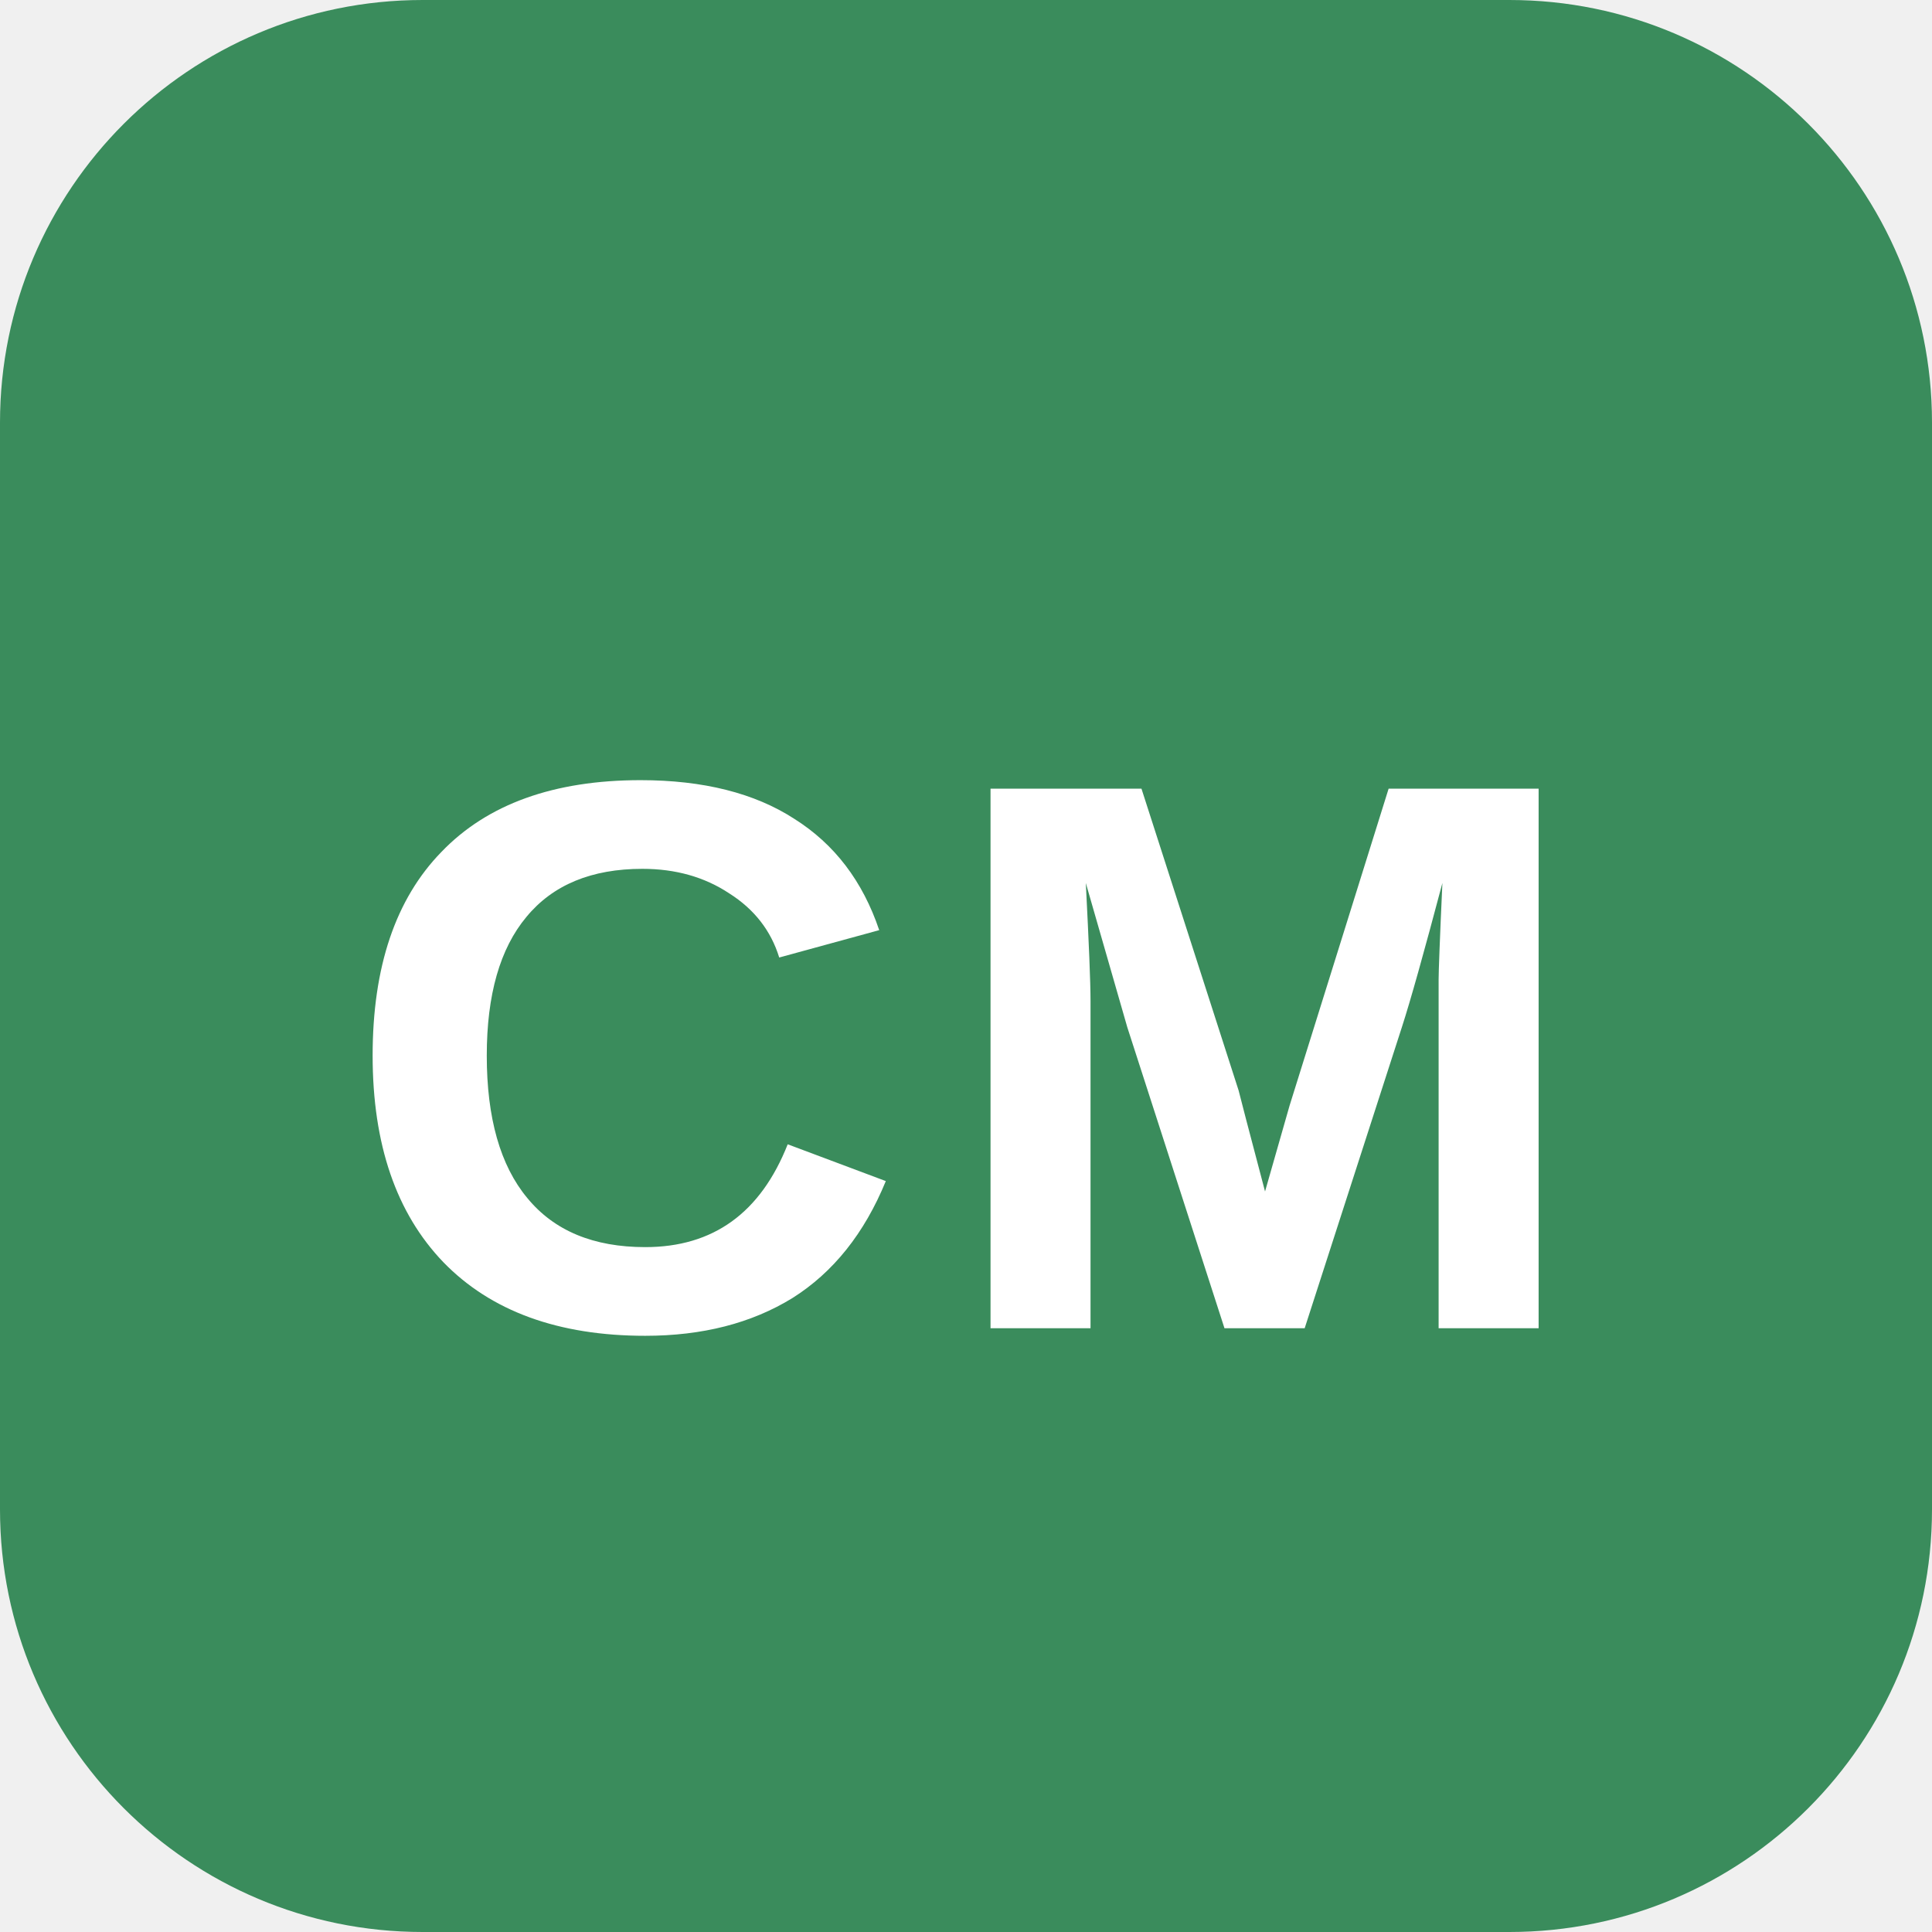
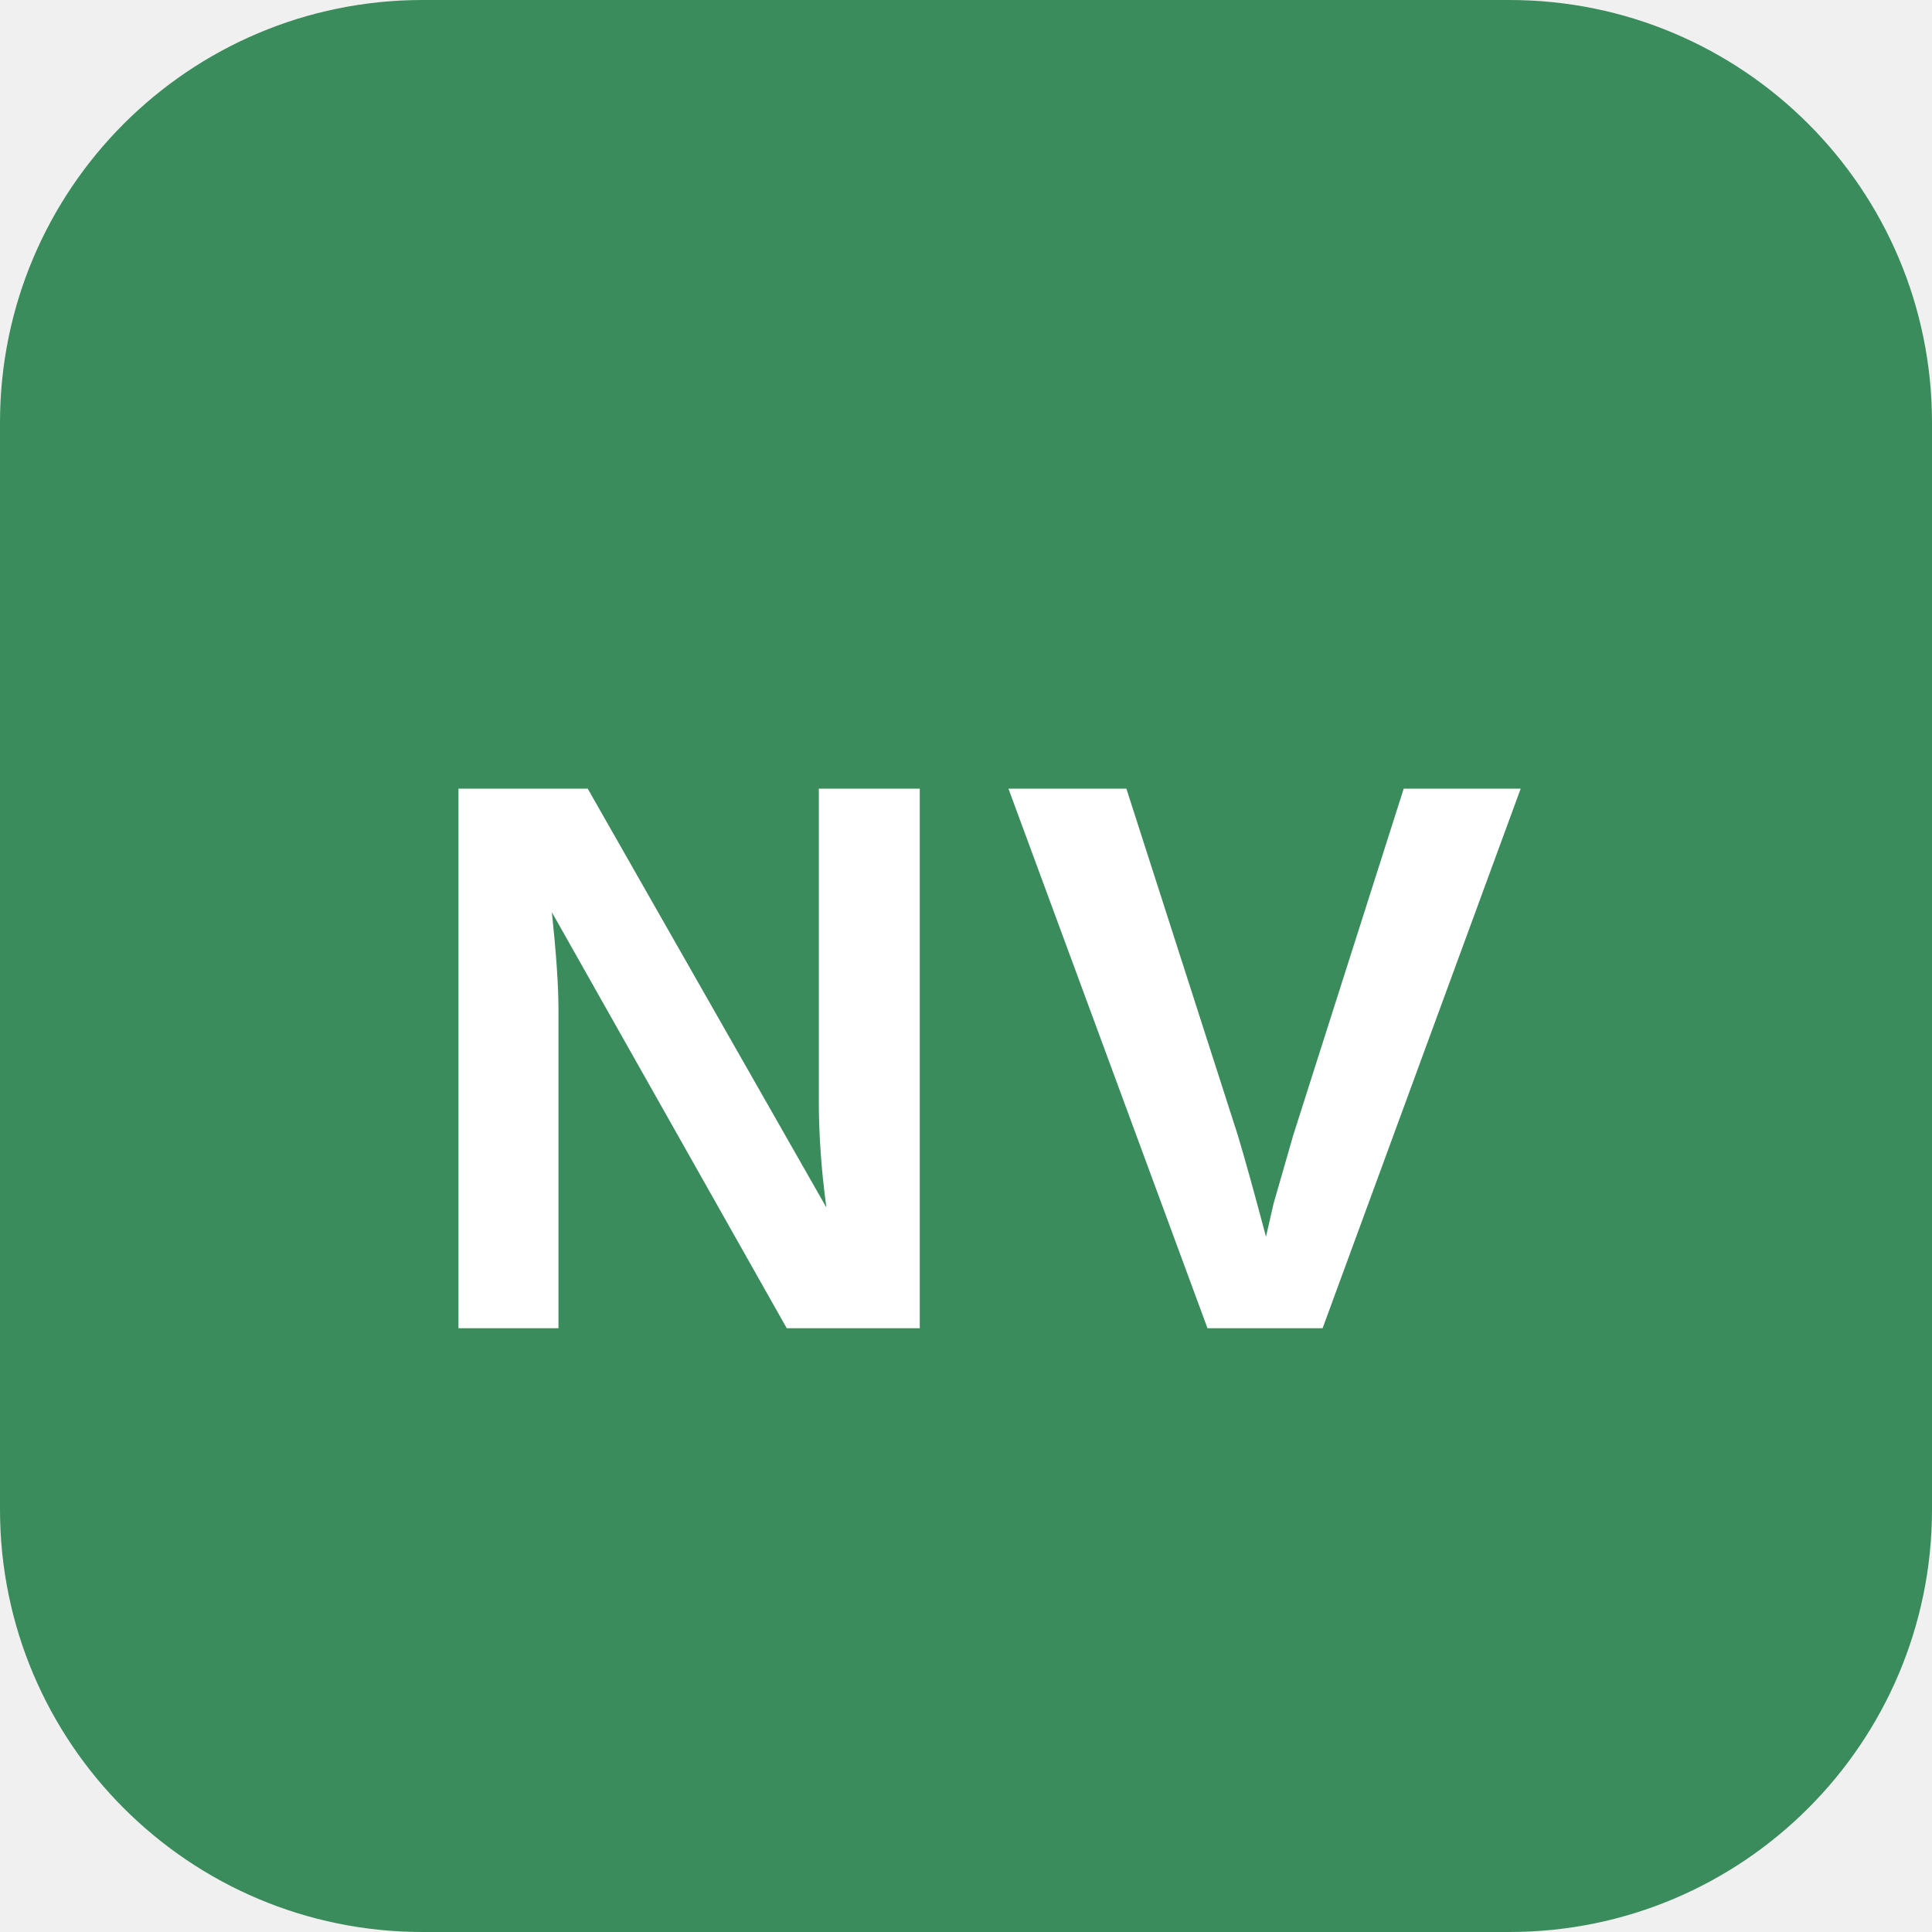
<svg xmlns="http://www.w3.org/2000/svg" viewBox="0 0 32 32">
  <rect width="32" height="32" rx="7" fill="#3a8c5c" />
-   <text x="16" y="22" font-family="Arial, sans-serif" font-size="13" font-weight="bold" fill="#ffffff" text-anchor="middle" letter-spacing="0.5">CM</text>
+   <text x="16" y="22" font-family="Arial, sans-serif" font-size="13" font-weight="bold" fill="#ffffff" text-anchor="middle" letter-spacing="0.5">NV</text>
</svg>
